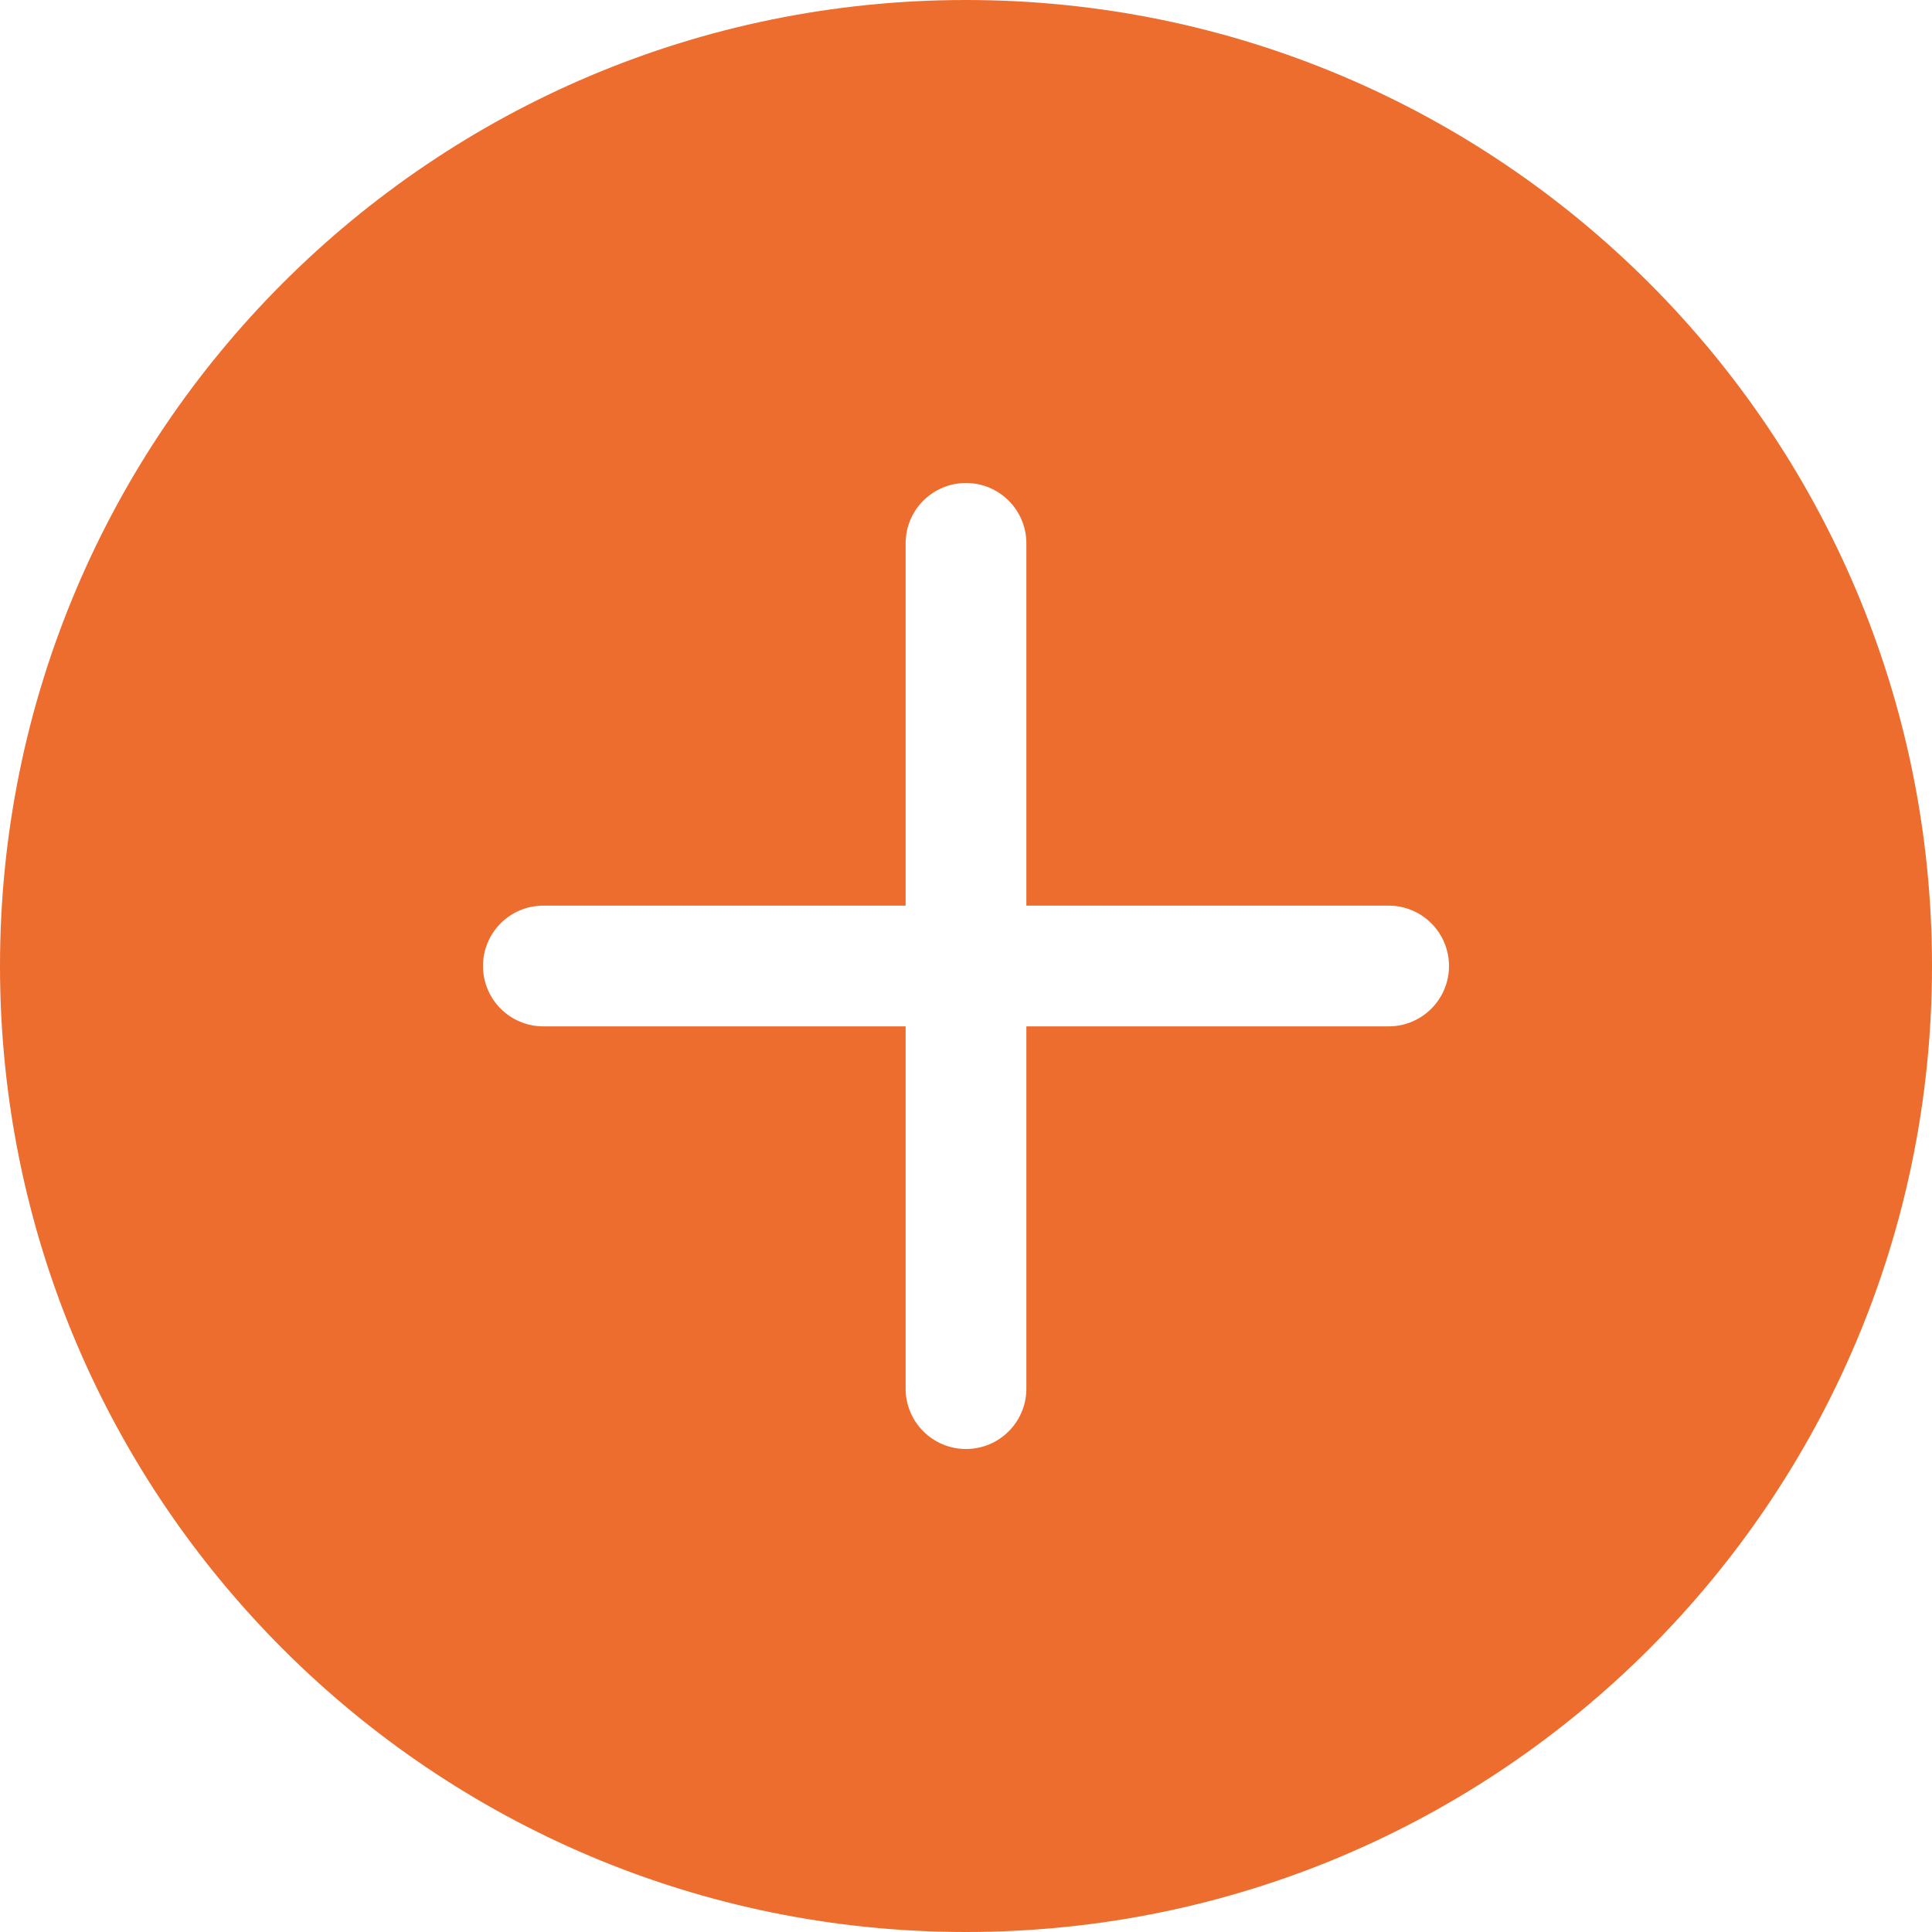
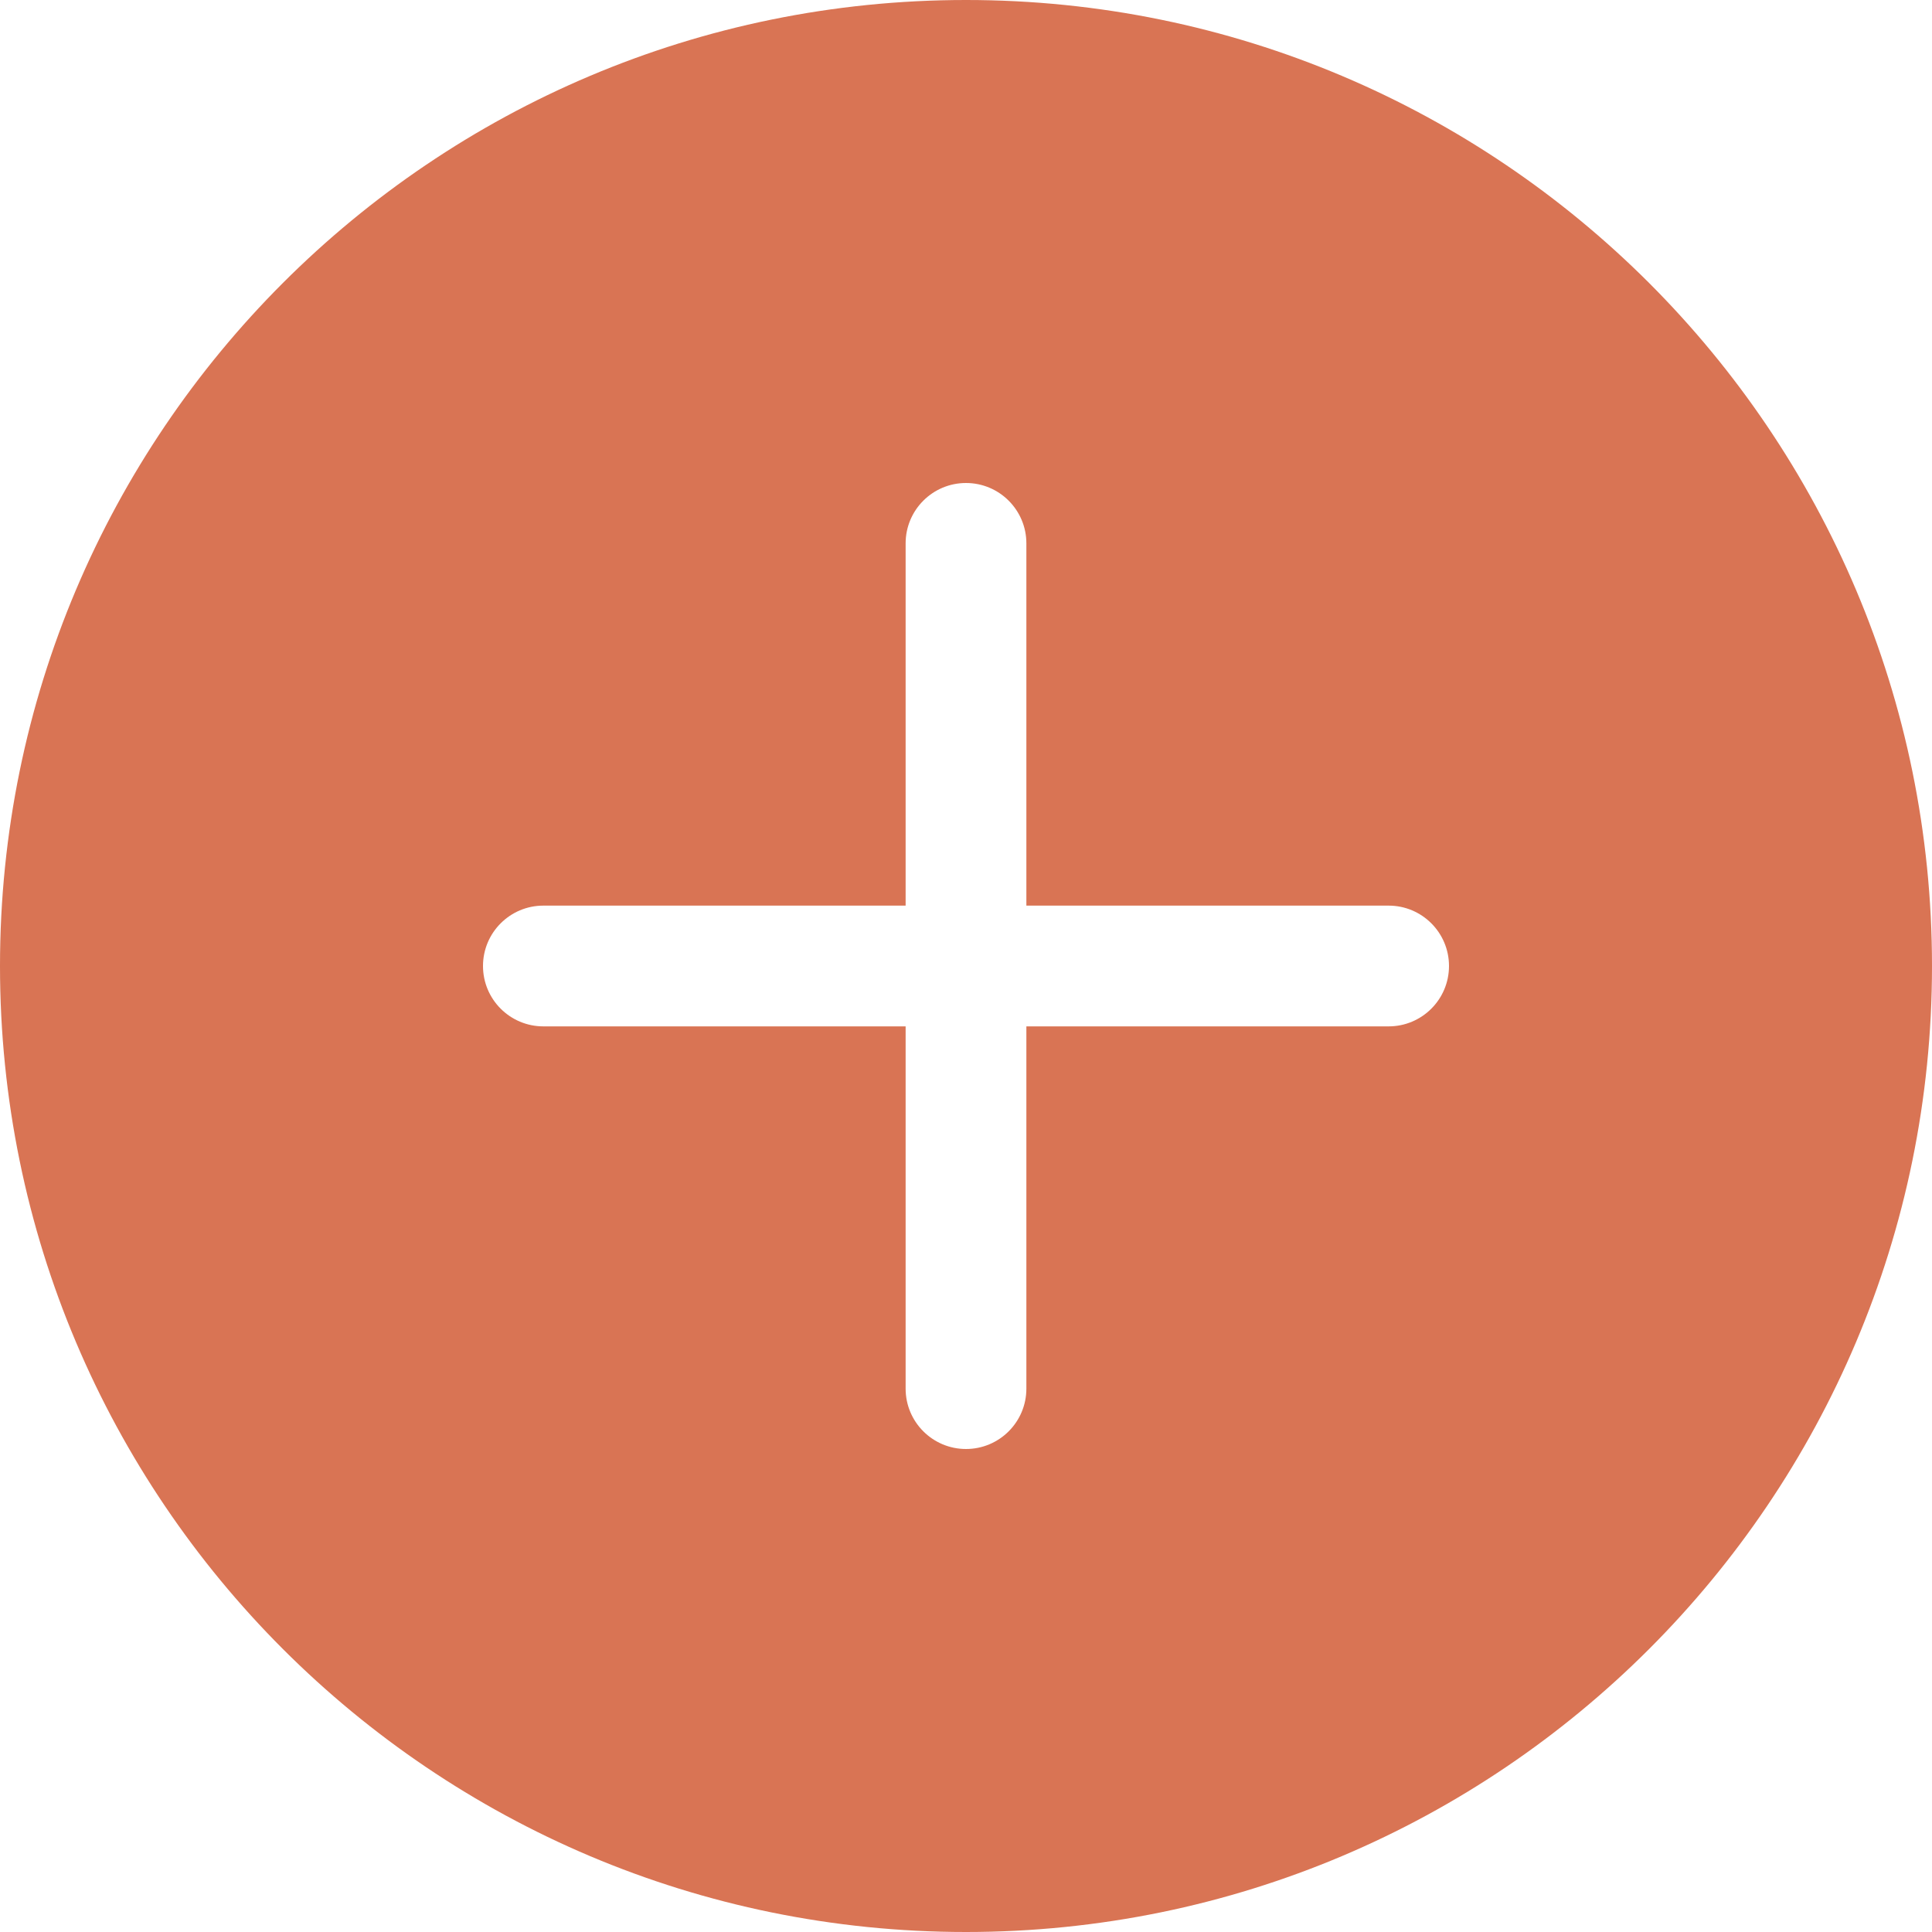
- <svg xmlns="http://www.w3.org/2000/svg" width="16" height="16" fill="#ED6D2E" class="bi bi-plus-circle-fill" viewBox="0 0 16 16">
+ <svg xmlns="http://www.w3.org/2000/svg" width="16" height="16" fill="#D97454" class="bi bi-plus-circle-fill" viewBox="0 0 16 16">
  <path d="M16 8A8 8 0 1 1 0 8a8 8 0 0 1 16 0zM8.5 4.5a.5.5 0 0 0-1 0v3h-3a.5.5 0 0 0 0 1h3v3a.5.5 0 0 0 1 0v-3h3a.5.5 0 0 0 0-1h-3v-3z" />
</svg>
